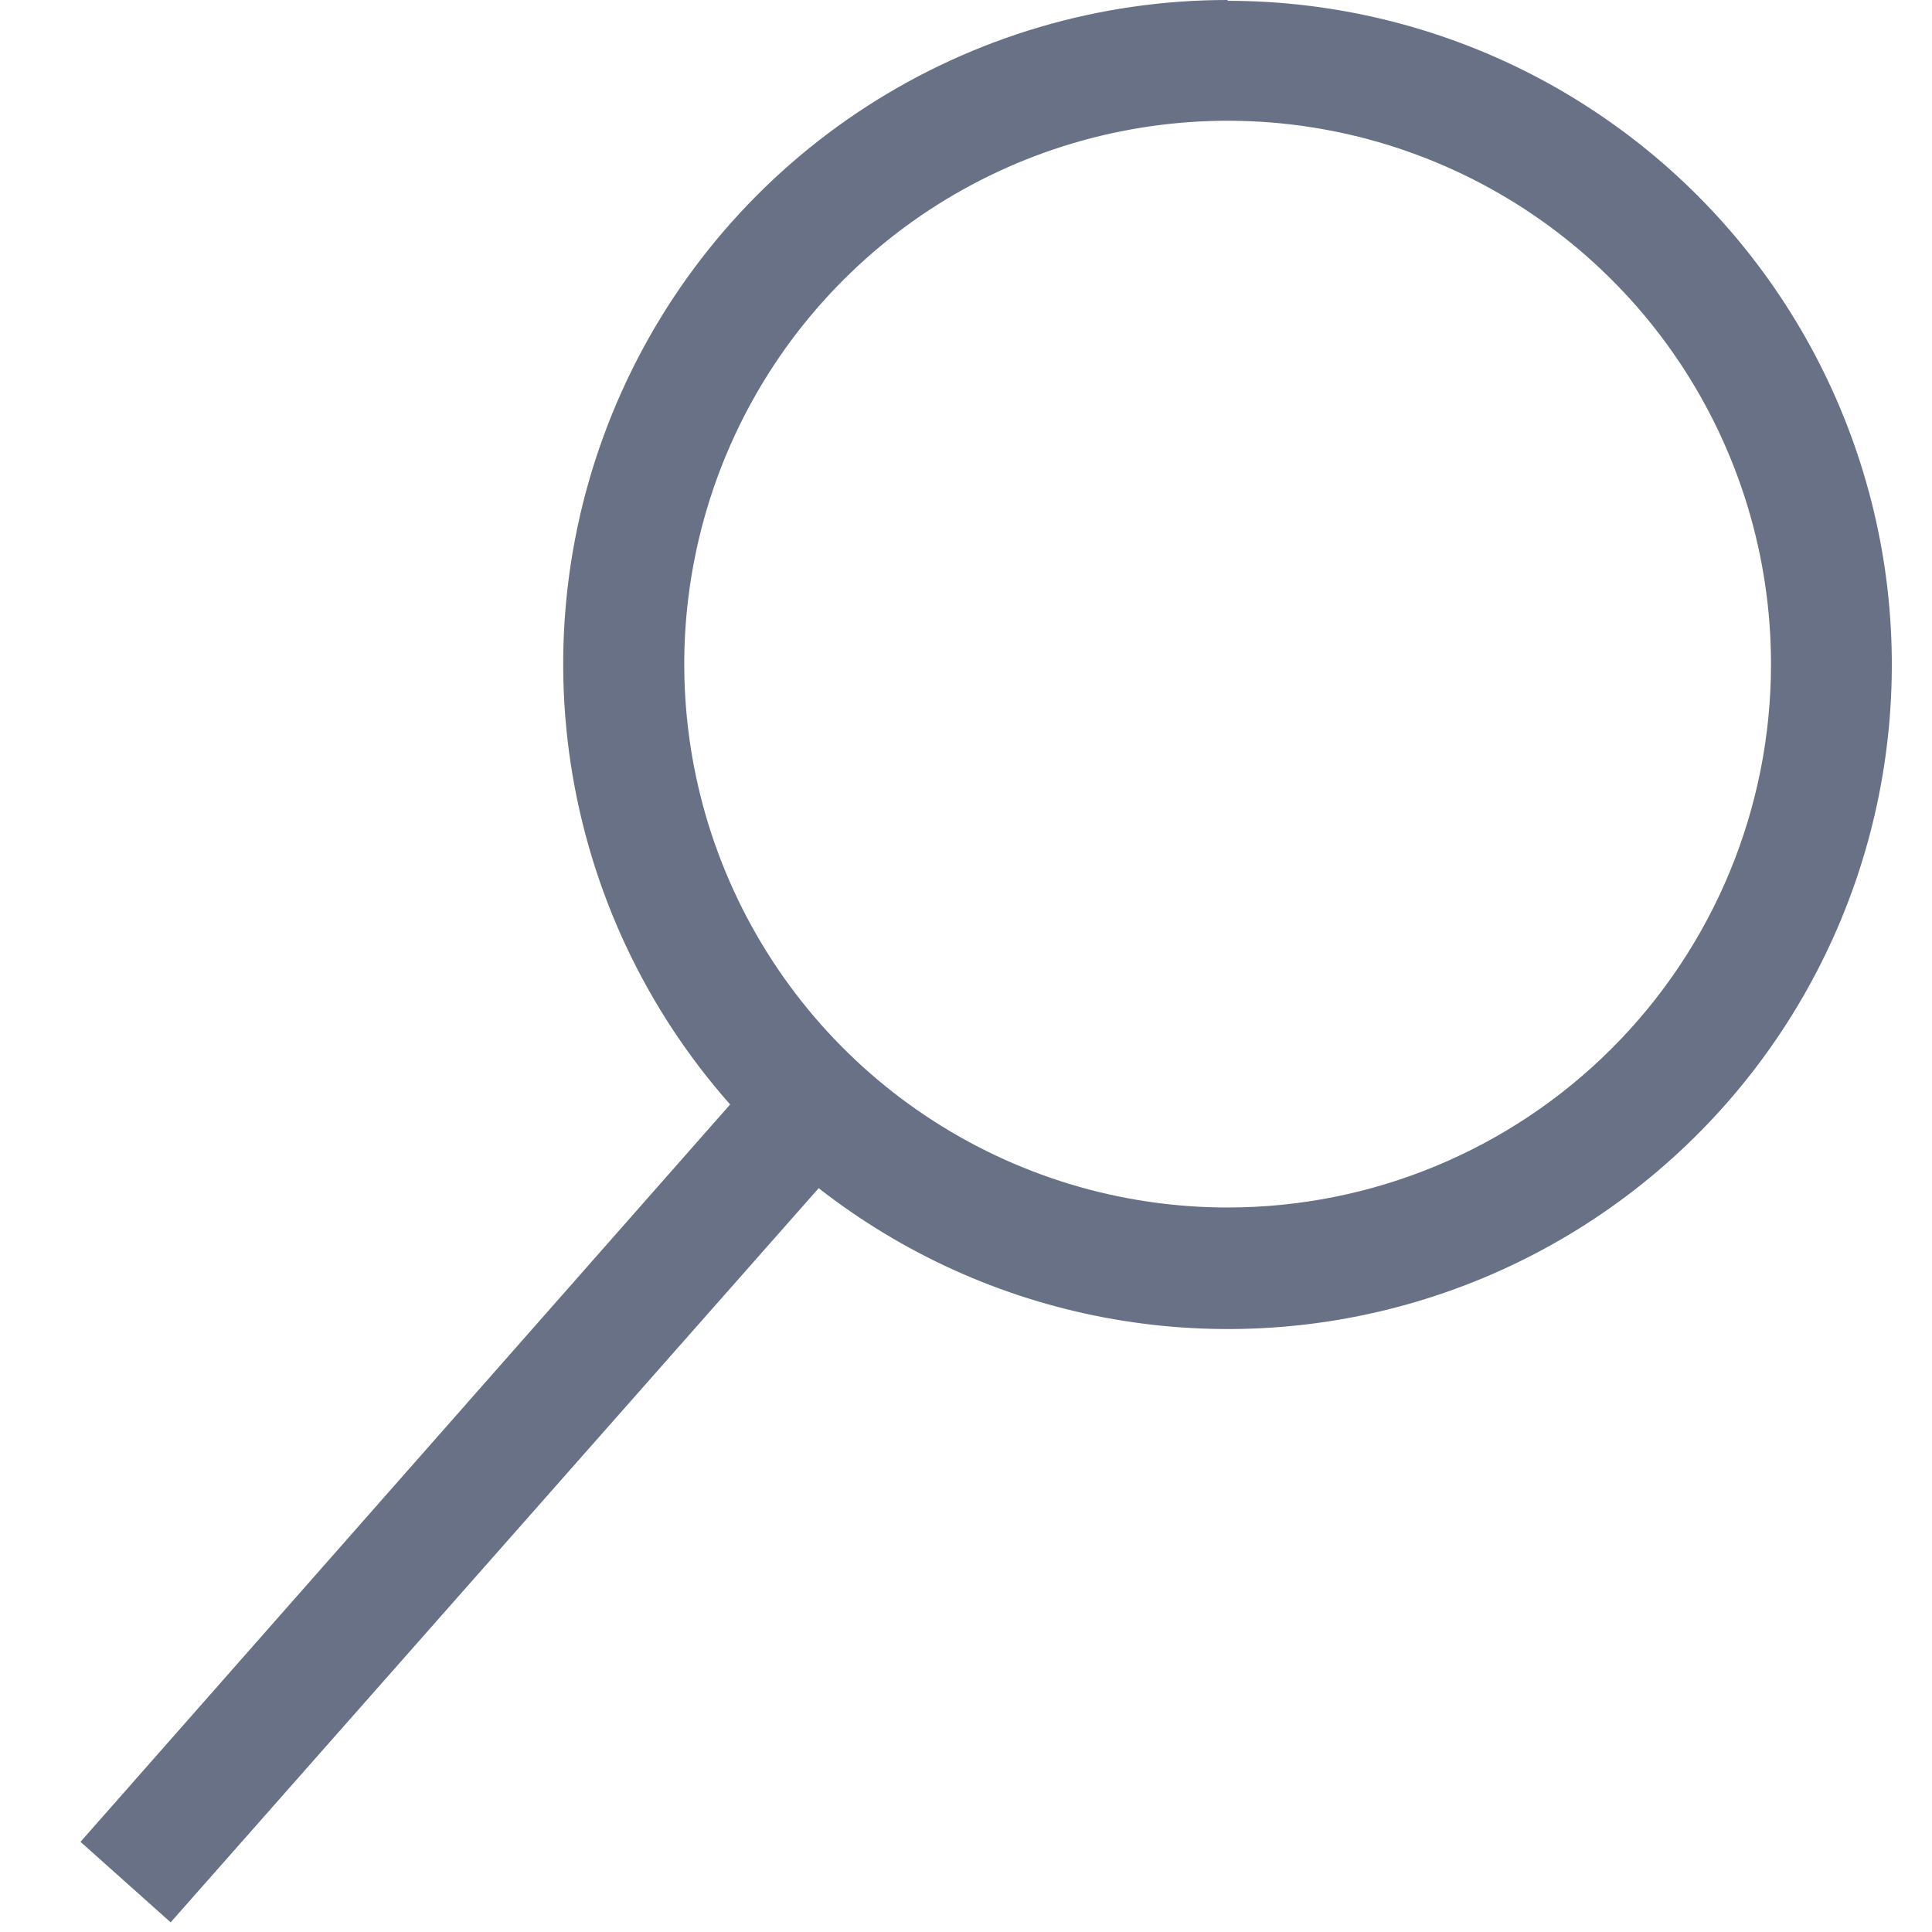
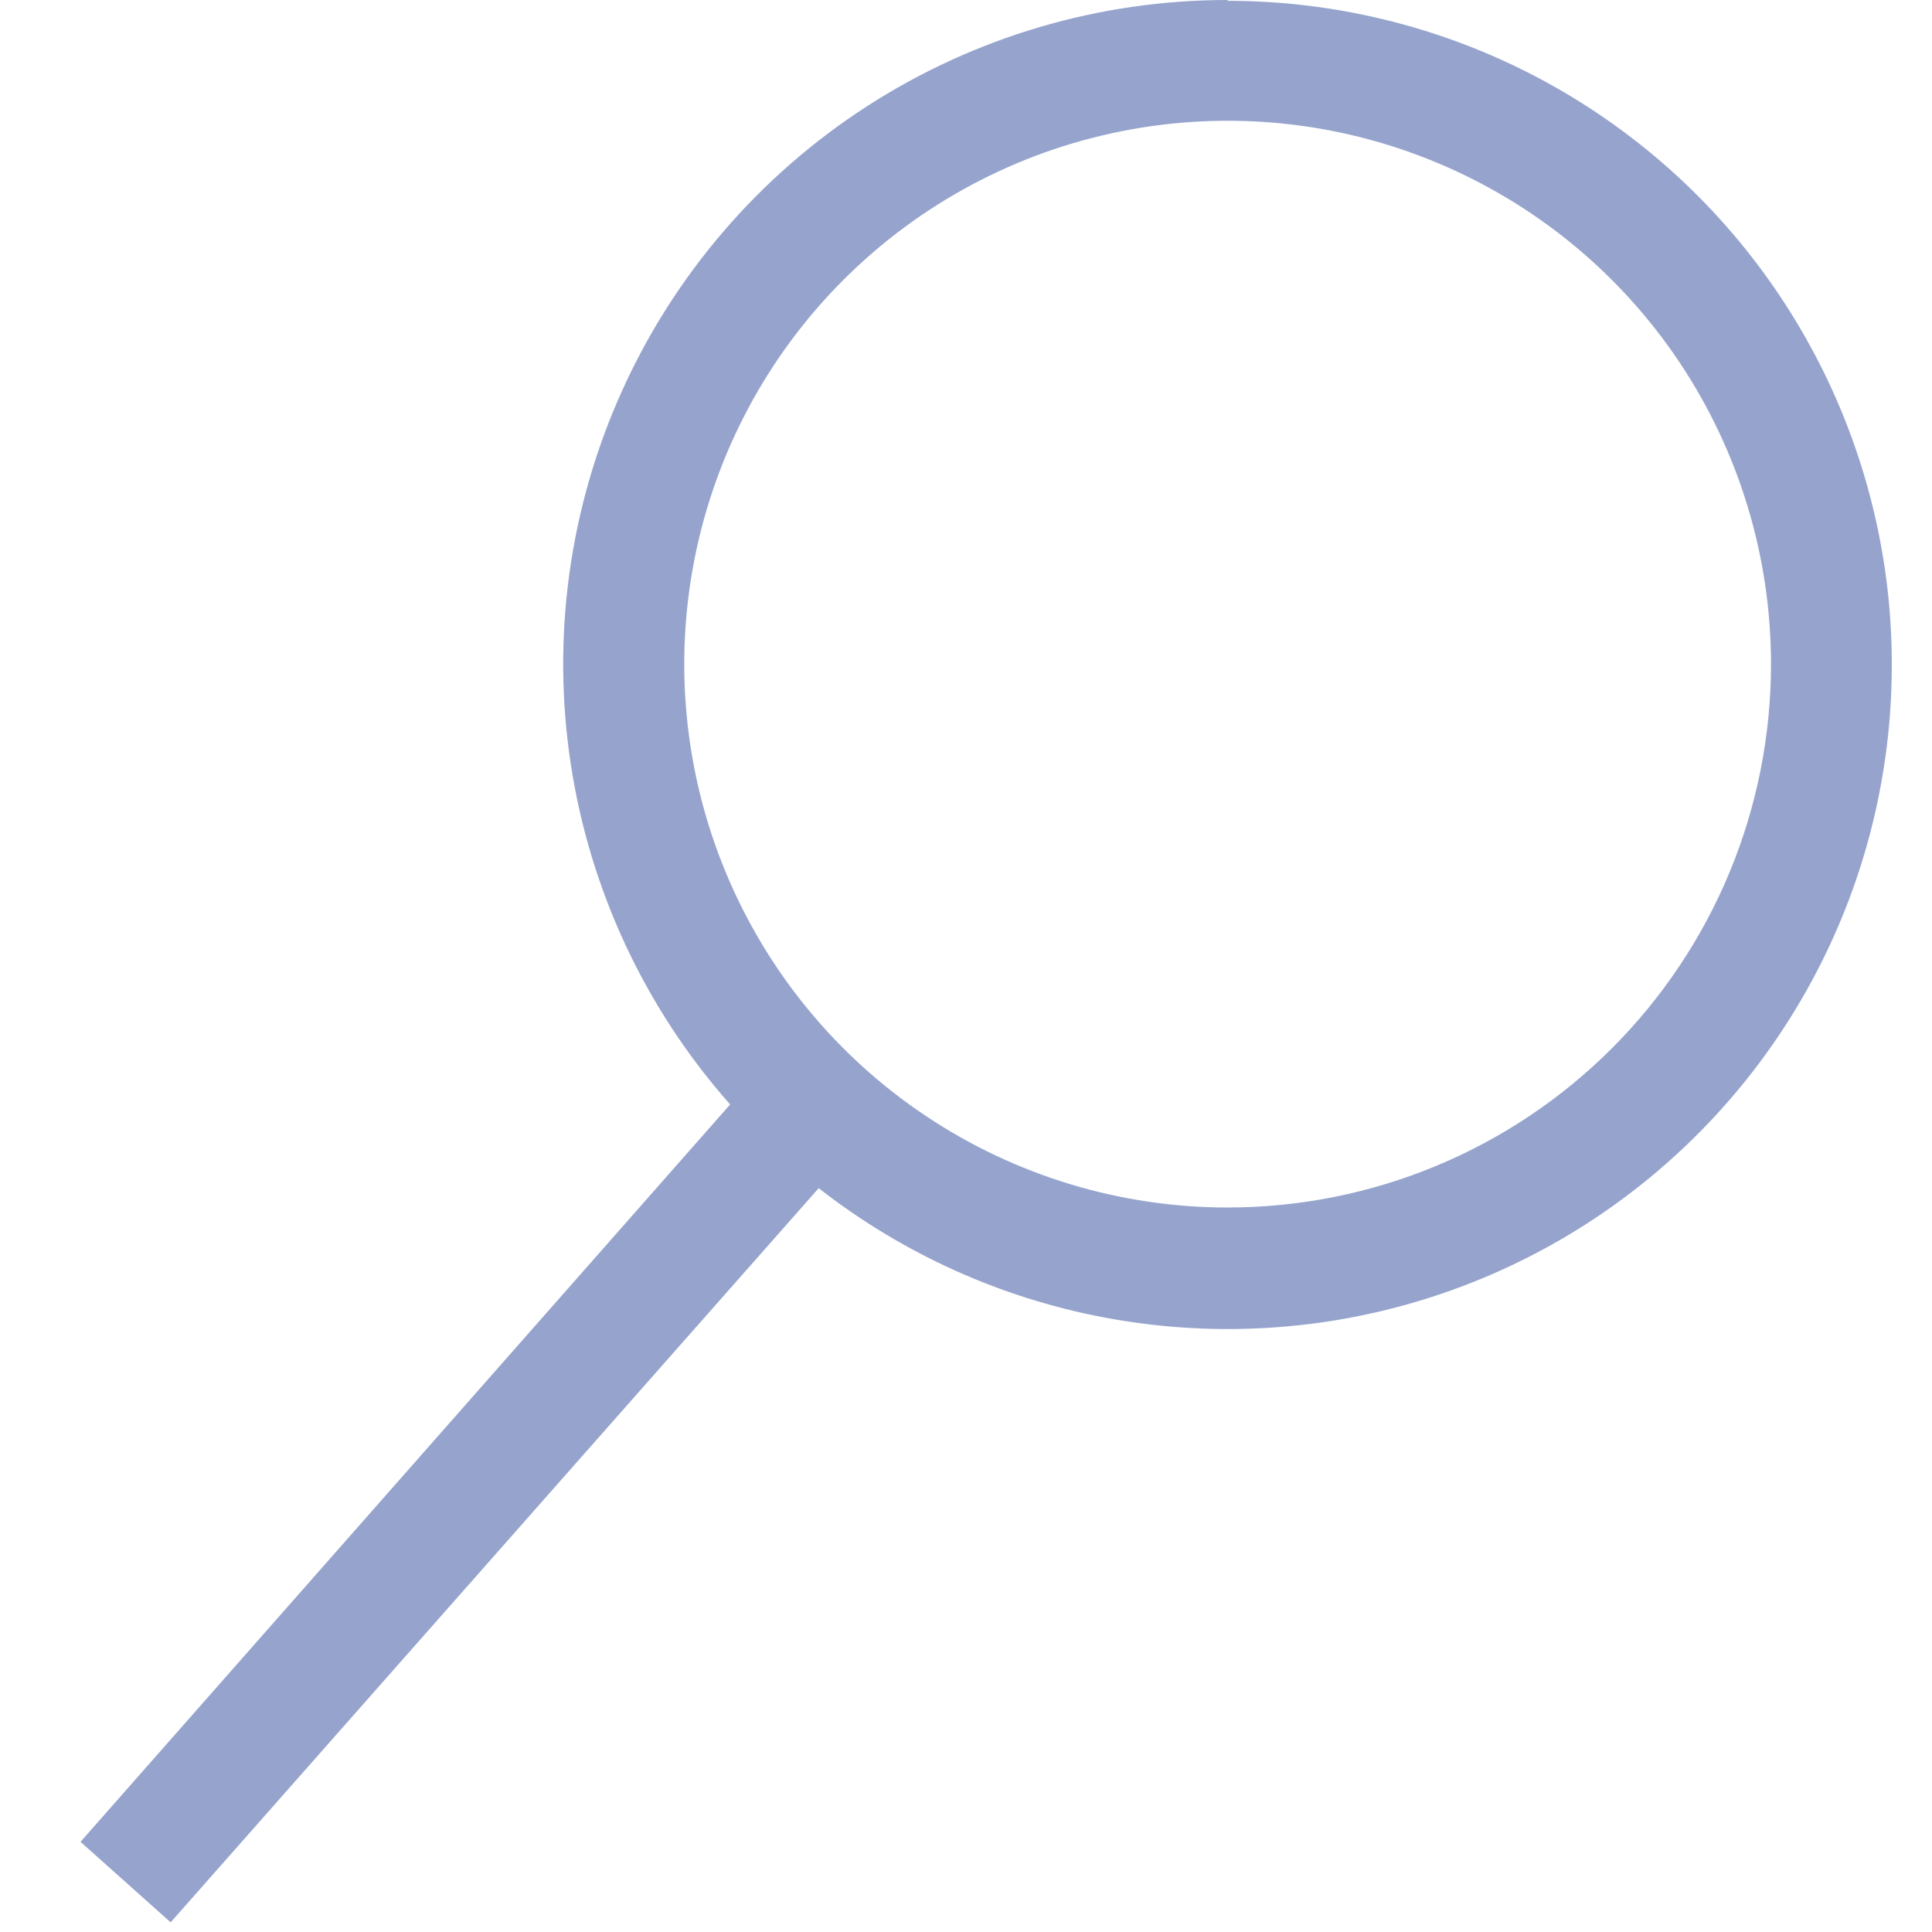
<svg xmlns="http://www.w3.org/2000/svg" width="24" height="24" viewBox="0 0 24 24" fill="none">
-   <path d="M15.25 1.02546e-06C13.661 -0.001 12.105 0.458 10.77 1.32C9.434 2.183 8.377 3.412 7.724 4.862C7.071 6.311 6.851 7.918 7.09 9.489C7.329 11.061 8.016 12.53 9.07 13.72L1 22.88L2.12 23.88L10.17 14.76C11.206 15.569 12.419 16.12 13.711 16.365C15.002 16.61 16.333 16.544 17.593 16.171C18.853 15.798 20.006 15.129 20.955 14.22C21.905 13.311 22.623 12.189 23.051 10.947C23.479 9.704 23.604 8.377 23.416 7.076C23.227 5.776 22.73 4.539 21.967 3.469C21.204 2.399 20.196 1.527 19.028 0.925C17.86 0.324 16.564 0.01 15.25 0.01V1.02546e-06ZM15.25 15C13.915 15 12.61 14.604 11.5 13.862C10.39 13.121 9.525 12.066 9.014 10.833C8.503 9.6 8.369 8.242 8.63 6.933C8.89 5.624 9.533 4.421 10.477 3.477C11.421 2.533 12.624 1.89 13.933 1.63C15.243 1.369 16.6 1.503 17.833 2.014C19.067 2.525 20.121 3.39 20.863 4.5C21.604 5.61 22 6.915 22 8.25C22 10.04 21.289 11.757 20.023 13.023C18.757 14.289 17.041 15 15.25 15Z" fill="#697187" />
+   <path d="M15.25 1.02546e-06C13.661 -0.001 12.105 0.458 10.77 1.32C9.434 2.183 8.377 3.412 7.724 4.862C7.071 6.311 6.851 7.918 7.09 9.489C7.329 11.061 8.016 12.53 9.07 13.72L1 22.88L2.12 23.88L10.17 14.76C11.206 15.569 12.419 16.12 13.711 16.365C15.002 16.61 16.333 16.544 17.593 16.171C18.853 15.798 20.006 15.129 20.955 14.22C21.905 13.311 22.623 12.189 23.051 10.947C23.479 9.704 23.604 8.377 23.416 7.076C23.227 5.776 22.73 4.539 21.967 3.469C21.204 2.399 20.196 1.527 19.028 0.925C17.86 0.324 16.564 0.01 15.25 0.01V1.02546e-06ZM15.25 15C13.915 15 12.61 14.604 11.5 13.862C10.39 13.121 9.525 12.066 9.014 10.833C8.503 9.6 8.369 8.242 8.63 6.933C8.89 5.624 9.533 4.421 10.477 3.477C11.421 2.533 12.624 1.89 13.933 1.63C15.243 1.369 16.6 1.503 17.833 2.014C19.067 2.525 20.121 3.39 20.863 4.5C21.604 5.61 22 6.915 22 8.25C22 10.04 21.289 11.757 20.023 13.023C18.757 14.289 17.041 15 15.25 15Z" fill="#96a4cd" />
</svg>
